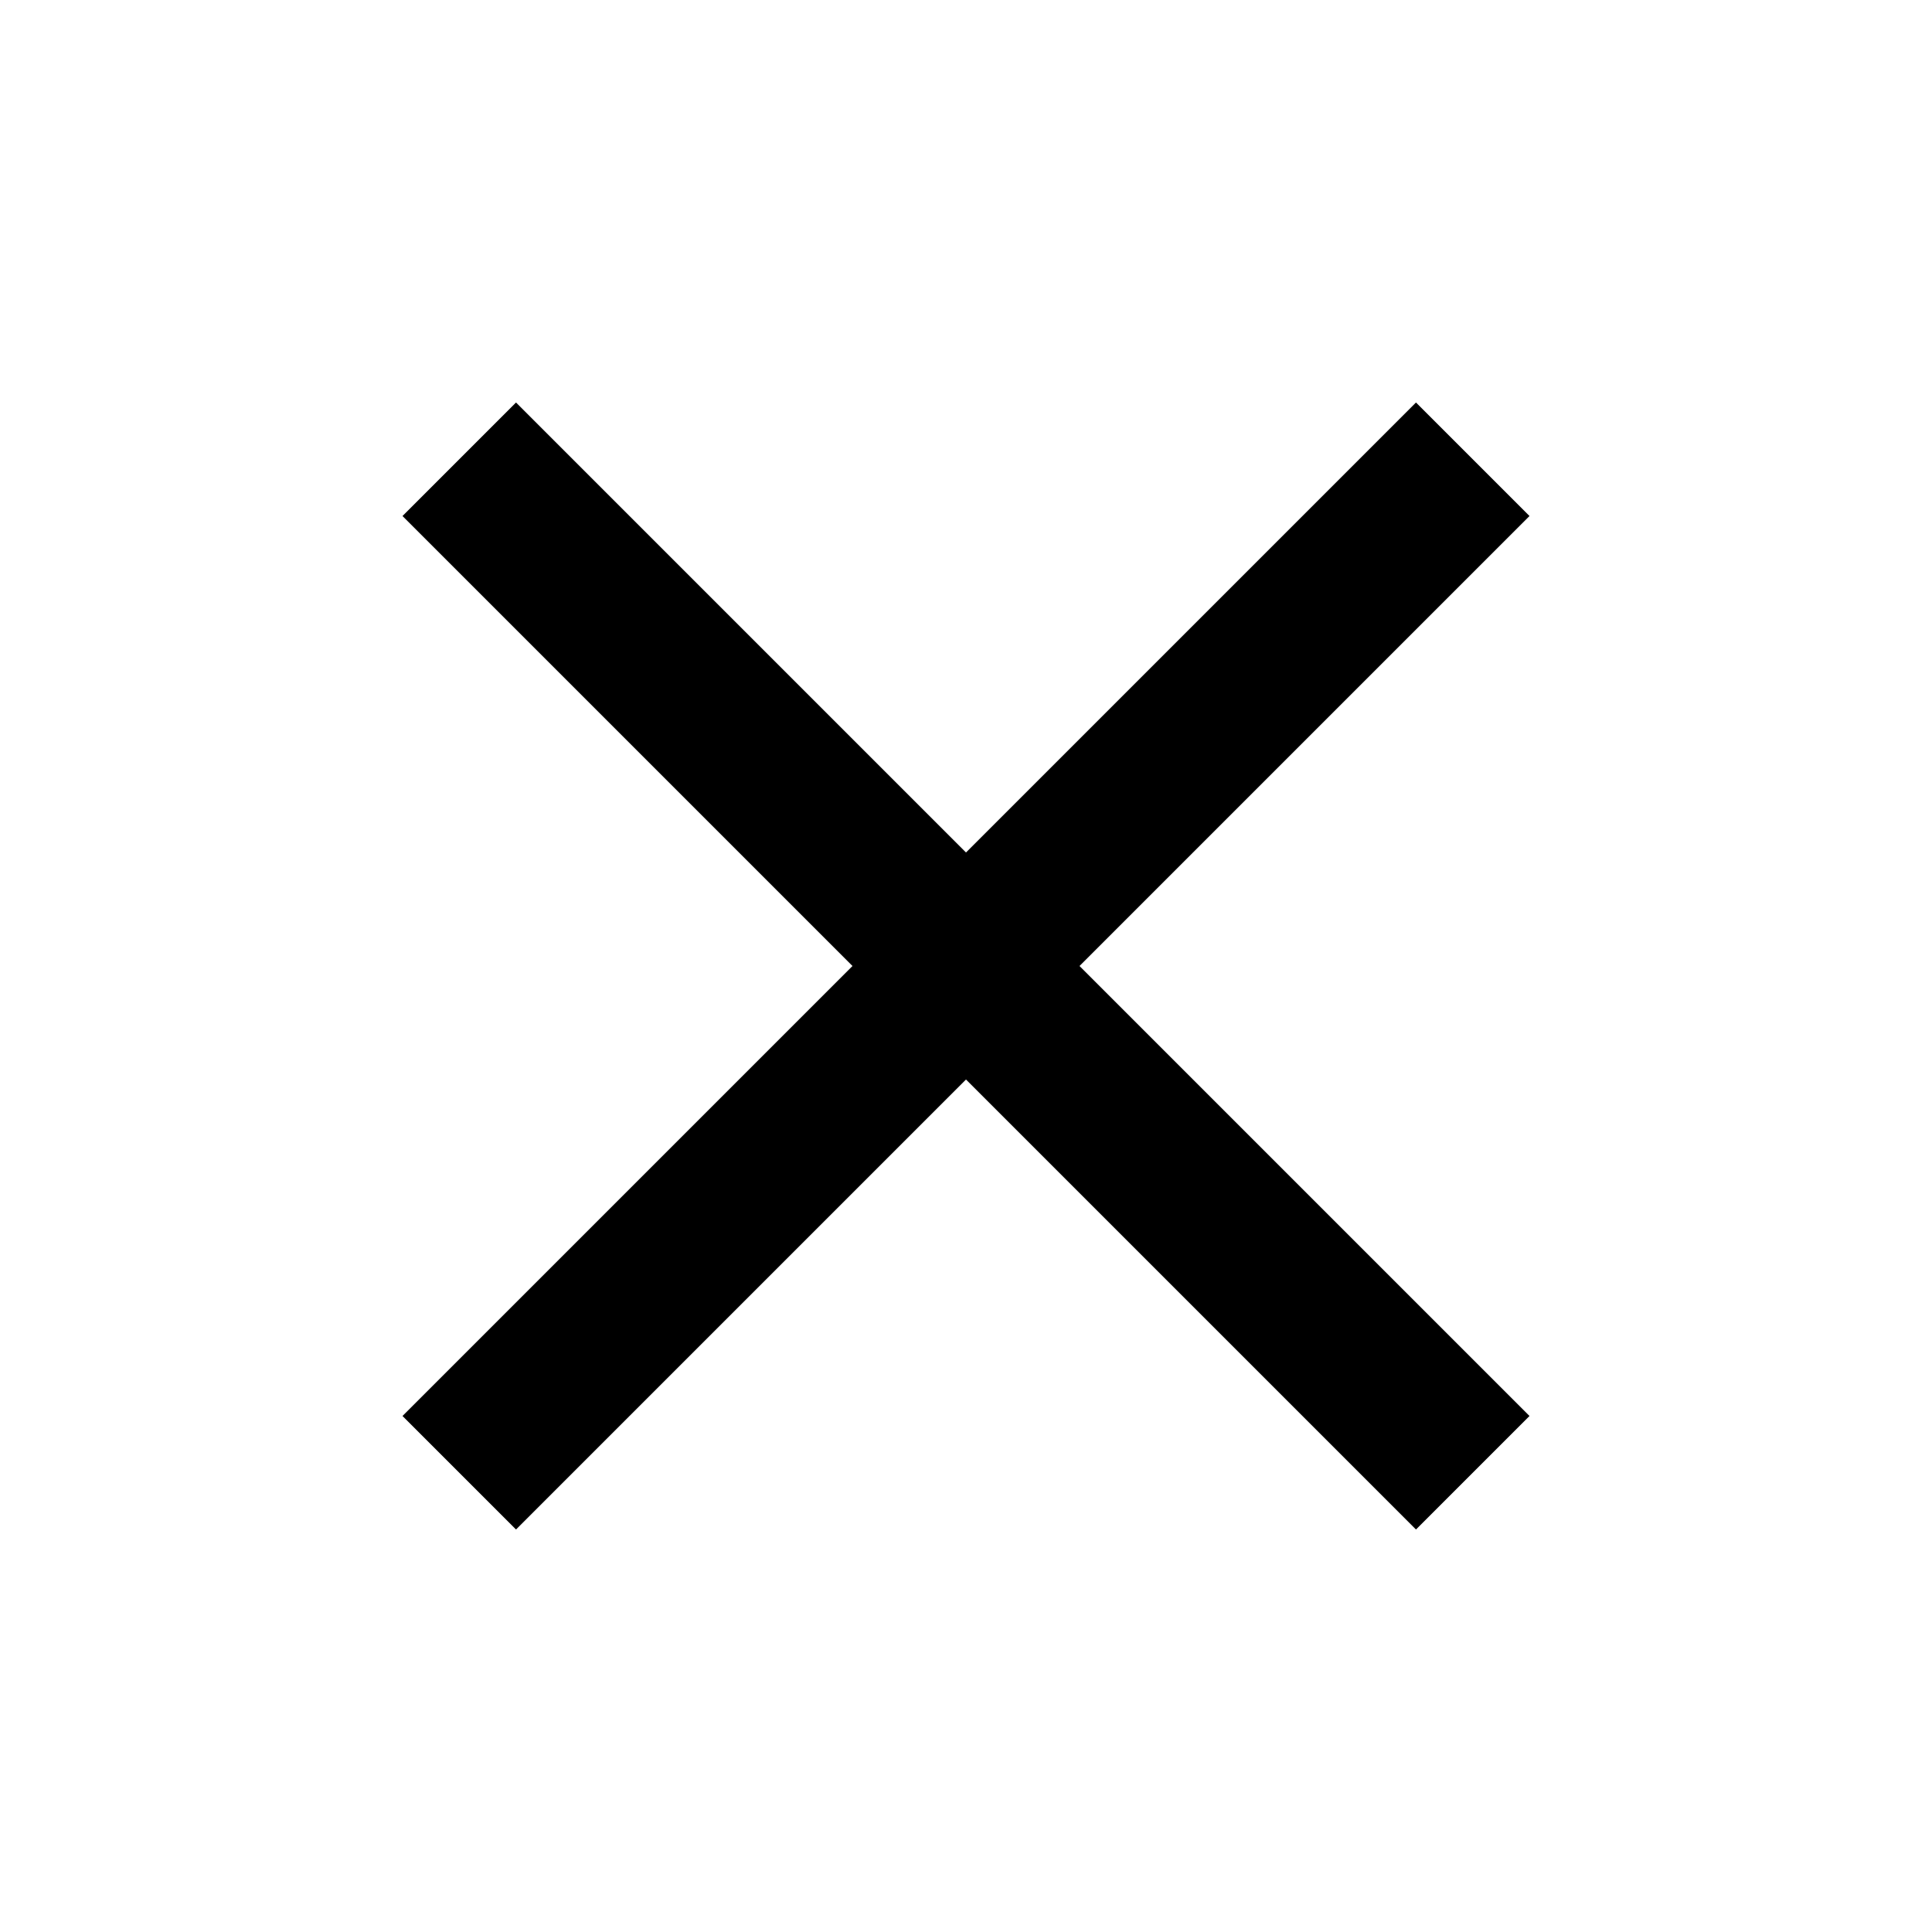
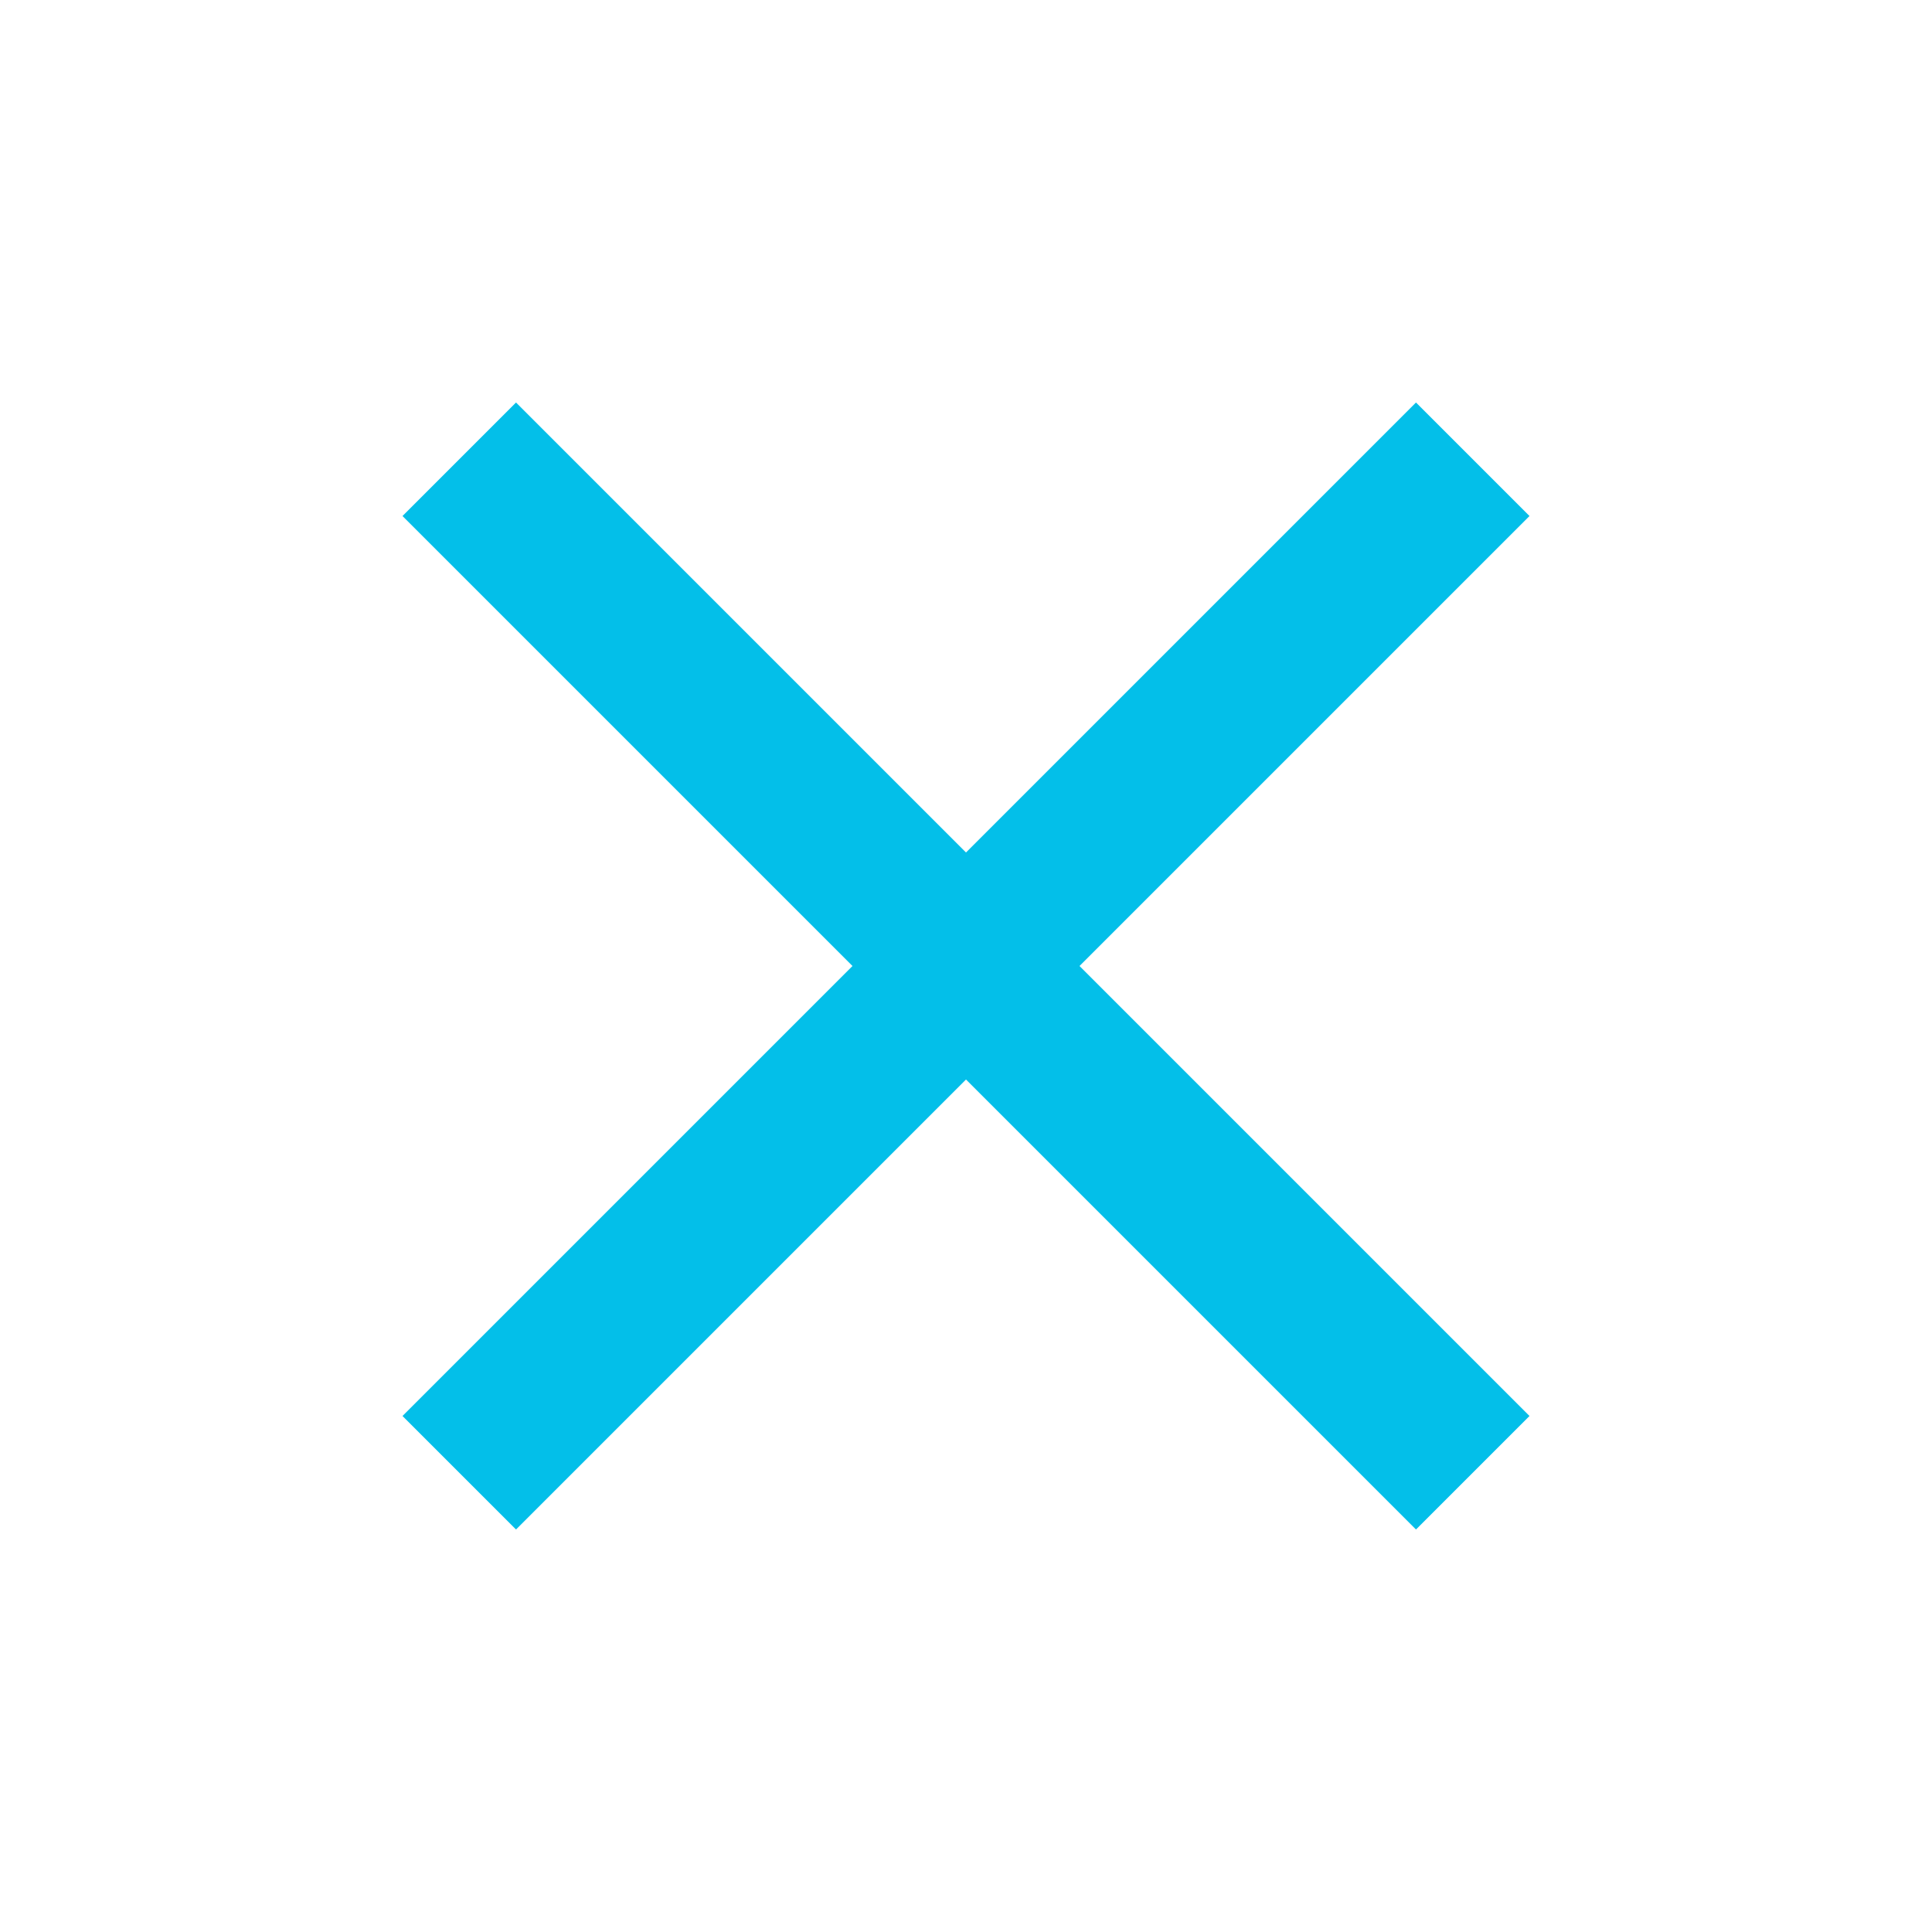
<svg xmlns="http://www.w3.org/2000/svg" width="24" height="24" viewBox="0 0 24 24">
  <path fill="none" d="M0 0h24v24H0V0z" />
-   <path d="M19 6.41L17.59 5 12 10.59 6.41 5 5 6.41 10.59 12 5 17.59 6.41 19 12 13.41 17.59 19 19 17.59 13.41 12 19 6.41z" />
+   <path fill="#03BFE9" d="M19 6.41L17.59 5 12 10.59 6.41 5 5 6.41 10.59 12 5 17.59 6.41 19 12 13.41 17.59 19 19 17.59 13.41 12 19 6.41z" />
</svg>
